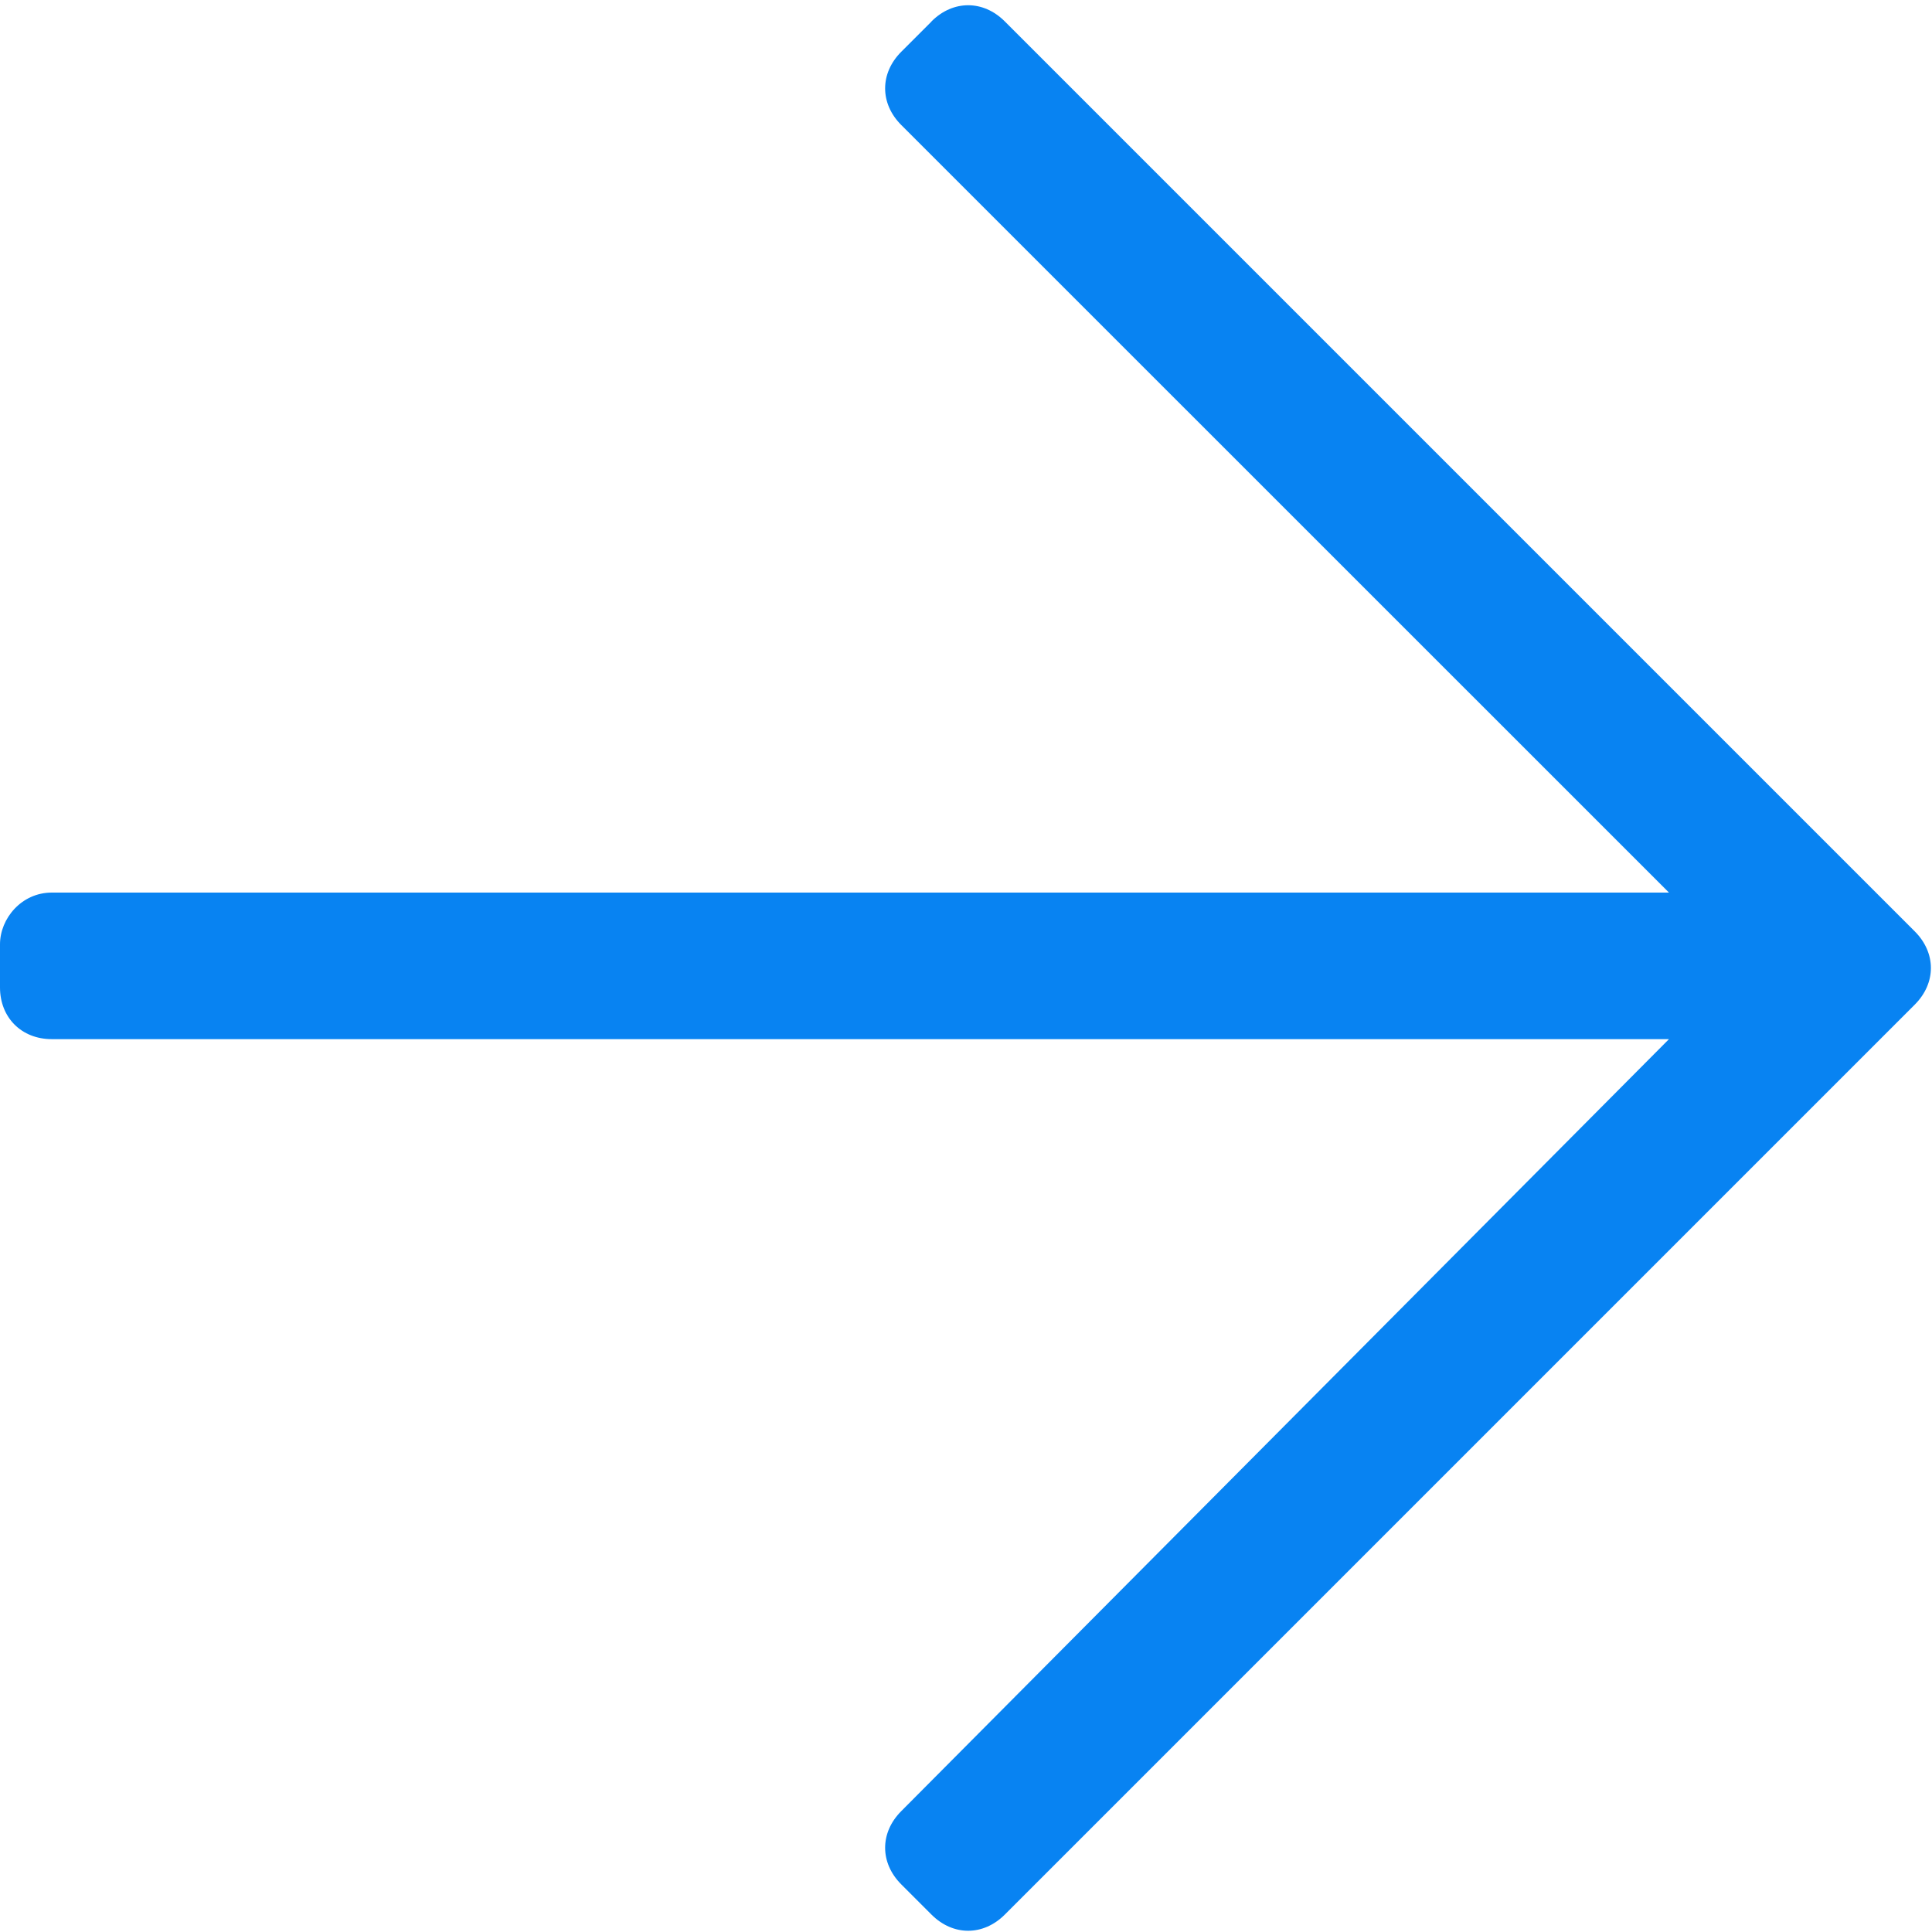
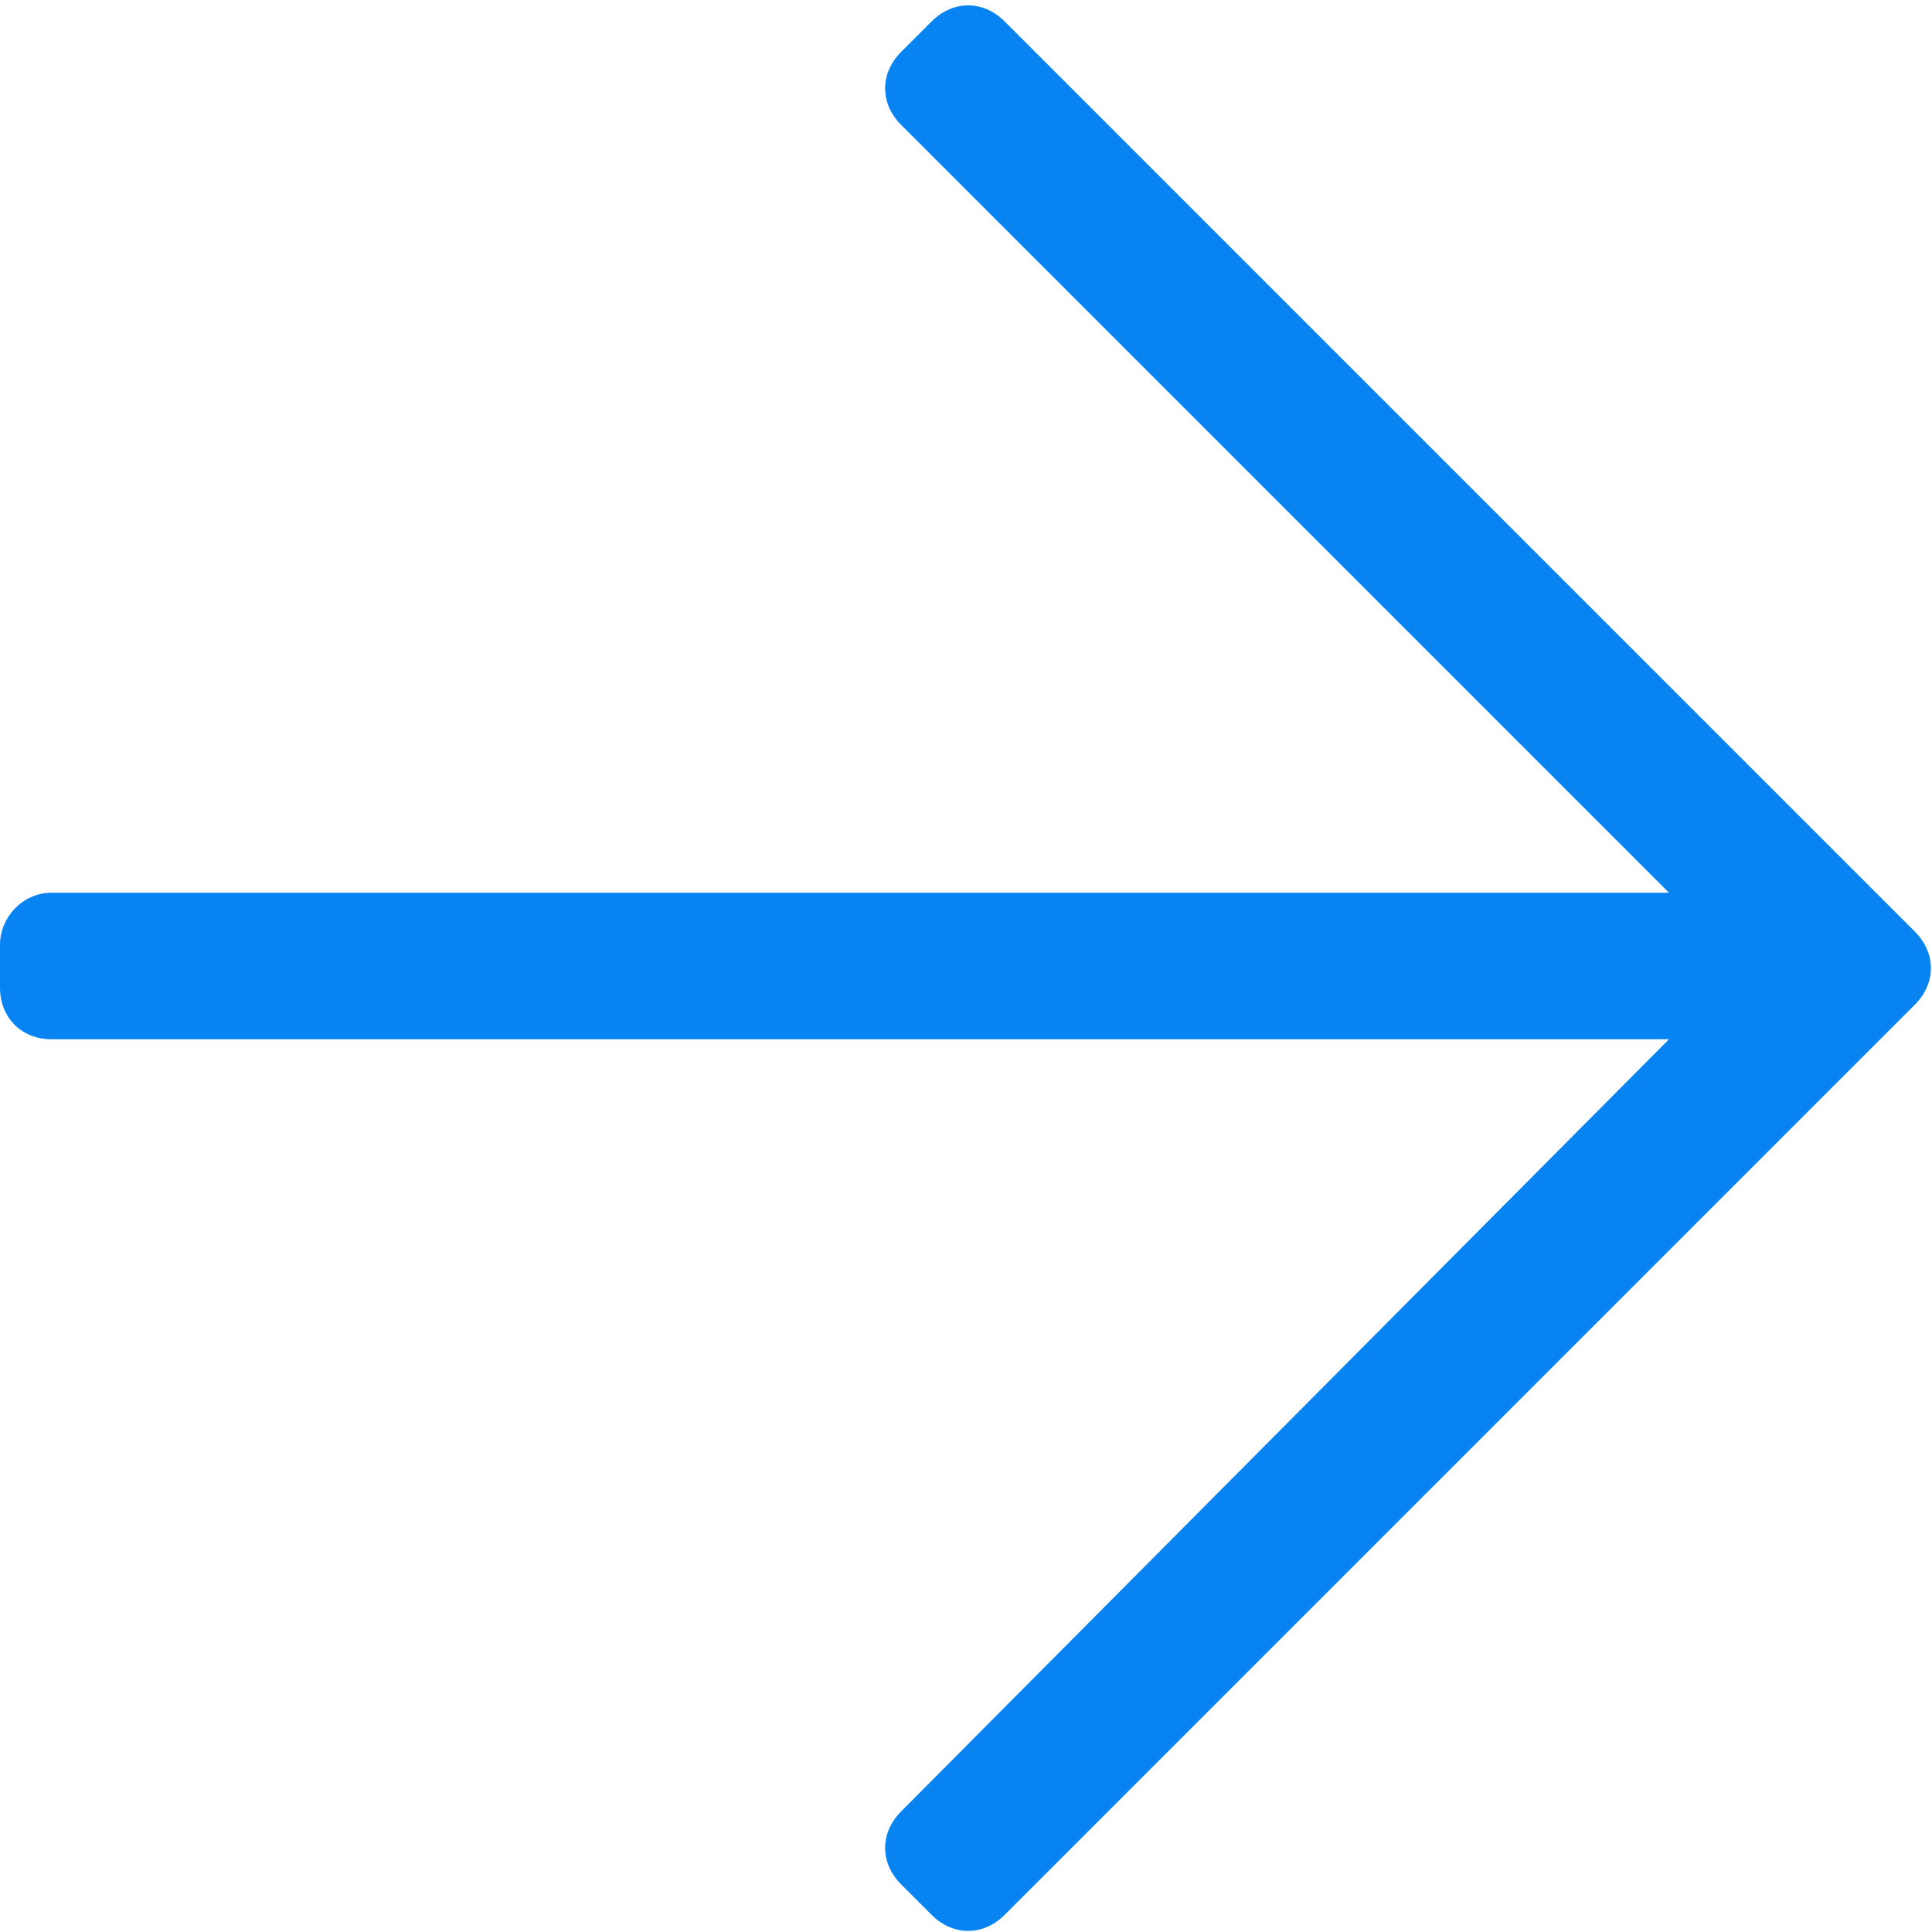
- <svg xmlns="http://www.w3.org/2000/svg" fill="none" height="14" viewBox="0 0 14 14" width="14">
-   <path d="m6.75.156-.219.219c-.156.156-.156.375 0 .531l5.563 5.562h-11.719c-.219 0-.375.188-.375.375v.312c0 .219.156.375.375.375h11.719l-5.563 5.594c-.156.156-.156.375 0 .531l.219.219c.156.156.375.156.531 0l6.594-6.594c.156-.156.156-.375 0-.531l-6.594-6.594c-.156-.156-.375-.156-.531 0z" fill="#0883f2" />
+ <svg xmlns="http://www.w3.org/2000/svg" aria-hidden="true" width="14" height="14" viewBox="0 0 14 14" fill="none">
+   <path d="M6.75 0.156L6.531 0.375C6.375 0.531 6.375 0.75 6.531 0.906L12.094 6.469H0.375C0.156 6.469 0 6.656 0 6.844V7.156C0 7.375 0.156 7.531 0.375 7.531H12.094L6.531 13.125C6.375 13.281 6.375 13.5 6.531 13.656L6.75 13.875C6.906 14.031 7.125 14.031 7.281 13.875L13.875 7.281C14.031 7.125 14.031 6.906 13.875 6.75L7.281 0.156C7.125 0 6.906 0 6.75 0.156Z" fill="#0883F2" />
</svg>
